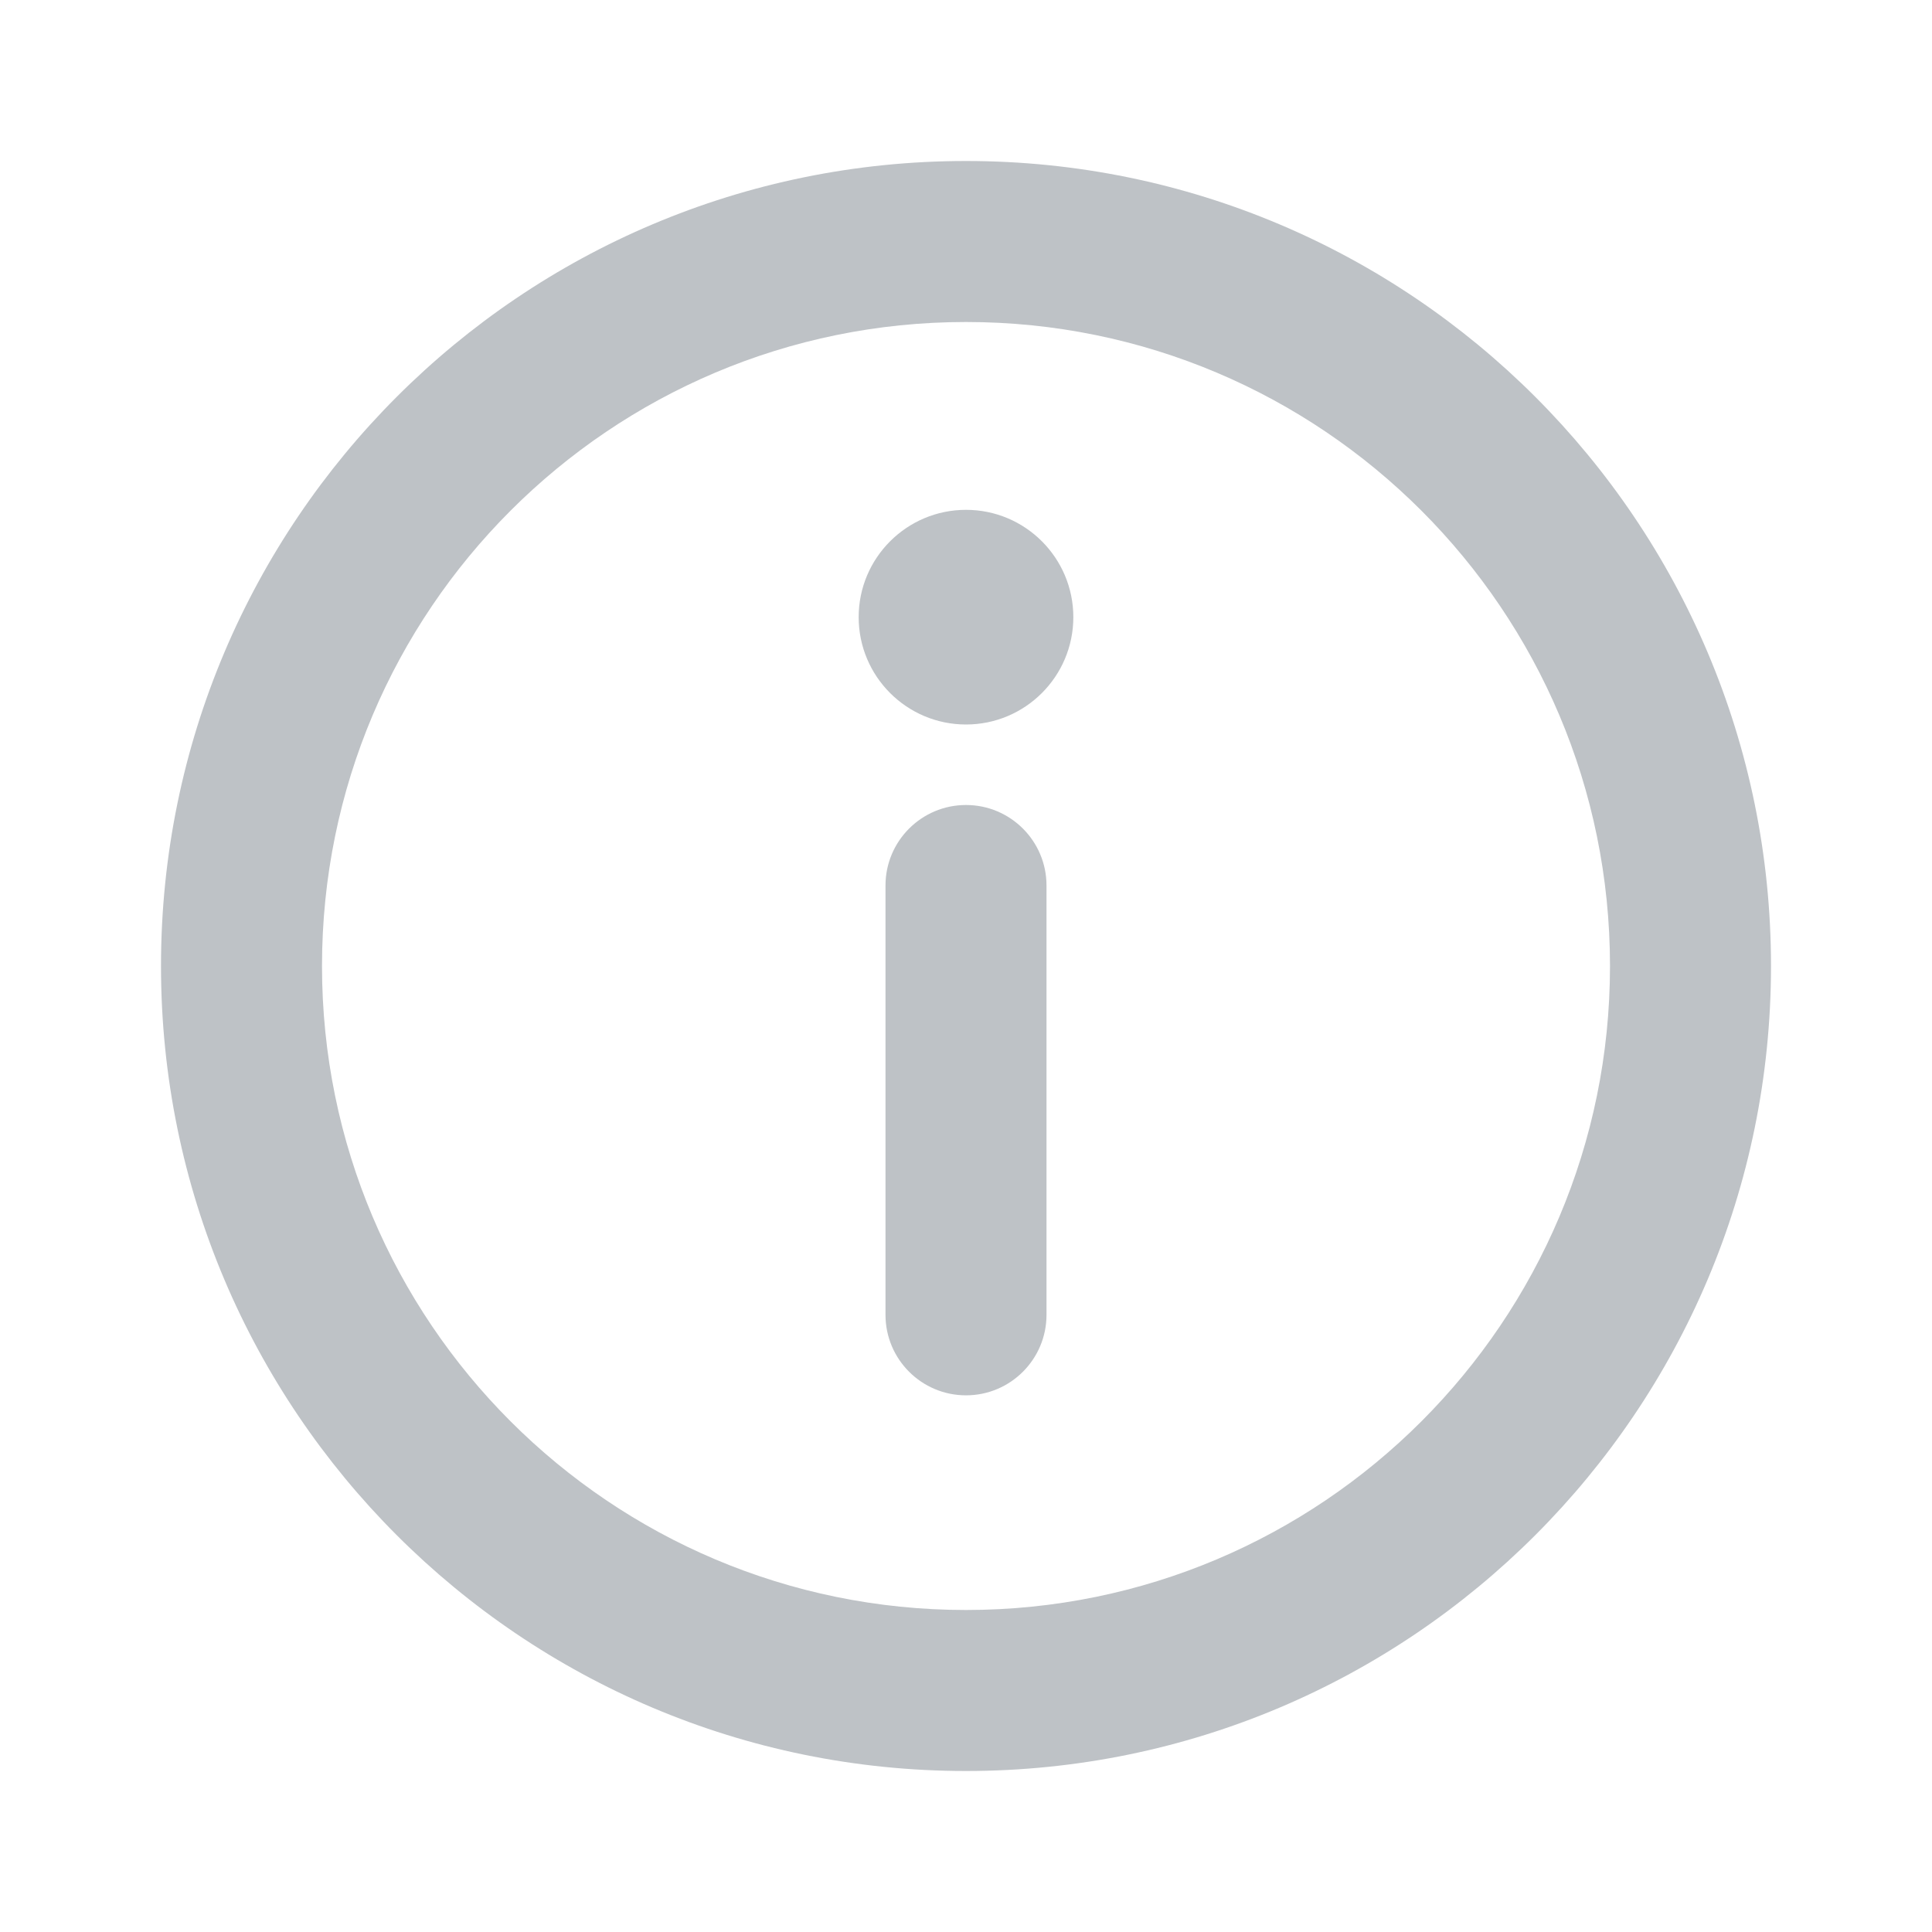
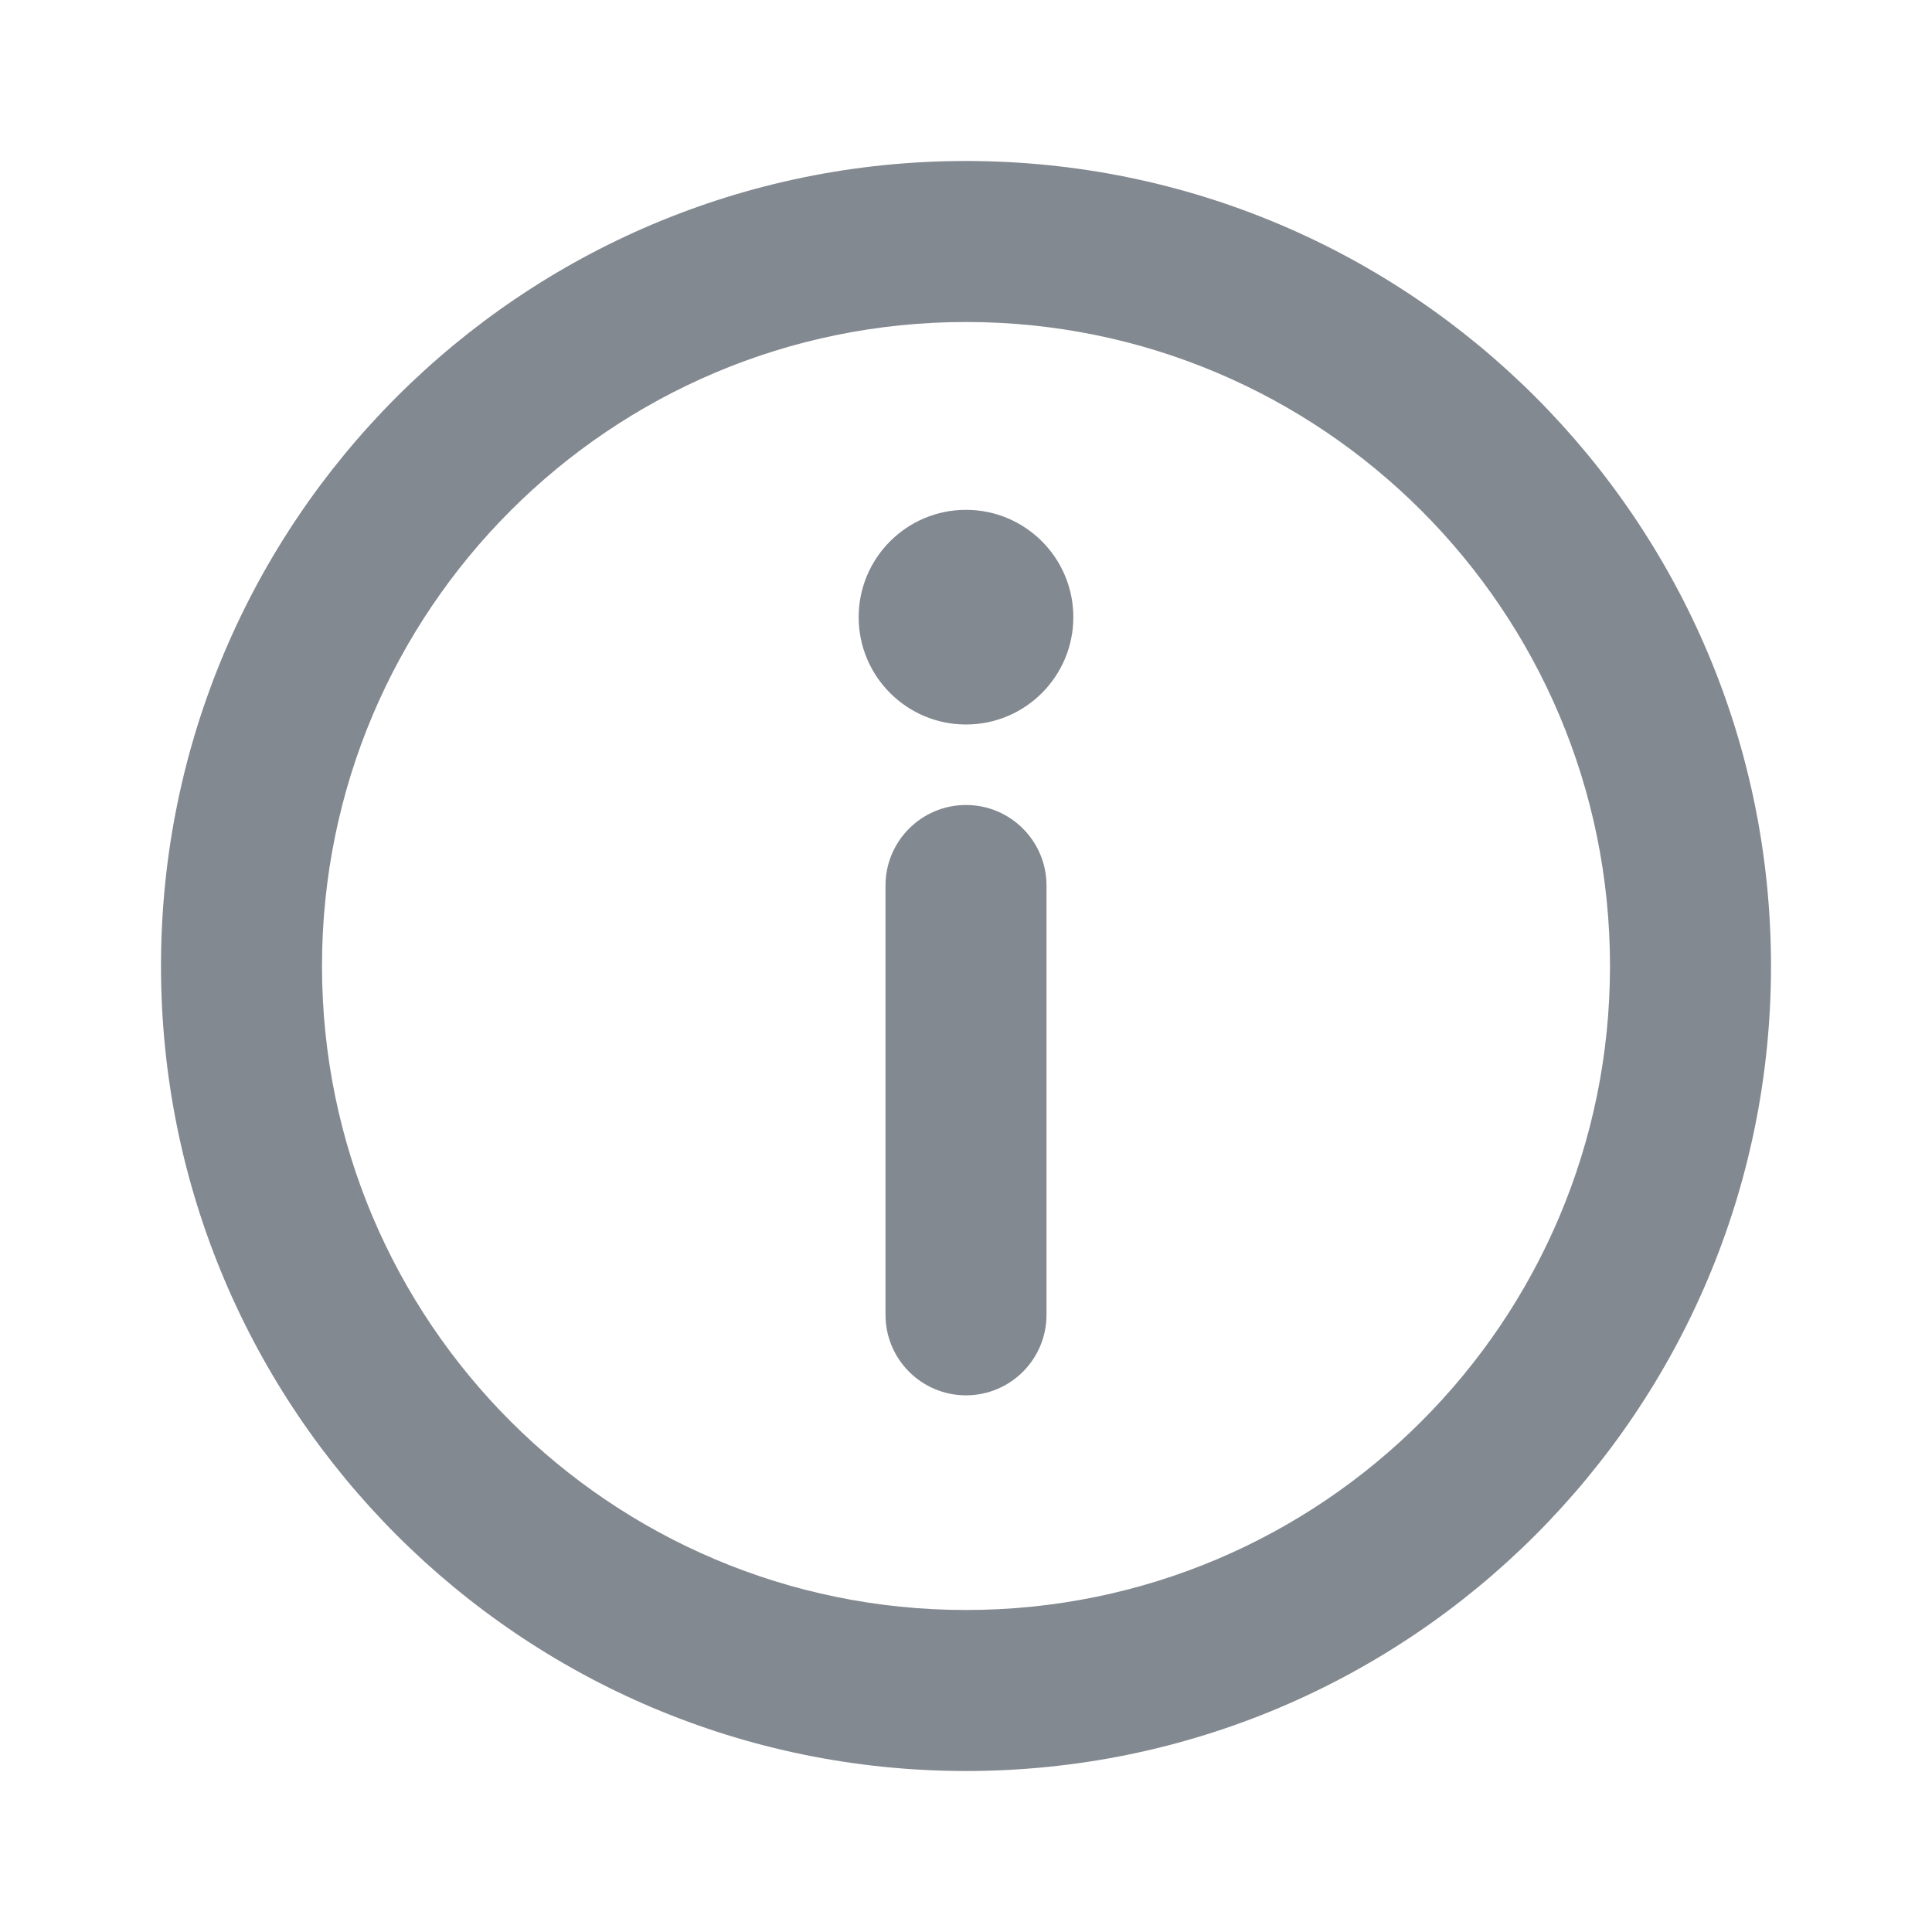
<svg xmlns="http://www.w3.org/2000/svg" width="18" height="18" viewBox="0 0 18 18" fill="#838990">
-   <path fill-rule="evenodd" clip-rule="evenodd" d="M9 3C5.686 3 3 5.686 3 9C3 12.314 5.686 15 9 15C12.314 15 15 12.314 15 9C15 5.686 12.314 3 9 3ZM9 1.5C4.858 1.5 1.5 4.858 1.5 9C1.5 13.142 4.858 16.5 9 16.5C13.142 16.5 16.5 13.142 16.5 9C16.5 4.858 13.142 1.5 9 1.5Z" fill="#BEC2C6" />
-   <path fill-rule="evenodd" clip-rule="evenodd" d="M9 7.5C9.414 7.5 9.75 7.836 9.75 8.25L9.75 12.25C9.75 12.664 9.414 13 9 13C8.586 13 8.25 12.664 8.25 12.25L8.25 8.25C8.25 7.836 8.586 7.5 9 7.5Z" fill="#BEC2C6" />
-   <path d="M9 6.75C9.552 6.75 10 6.302 10 5.75C10 5.198 9.552 4.75 9 4.75C8.448 4.75 8 5.198 8 5.75C8 6.302 8.448 6.75 9 6.75Z" fill="#BEC2C6" />
+   <path fill-rule="evenodd" clip-rule="evenodd" d="M9 3C5.686 3 3 5.686 3 9C3 12.314 5.686 15 9 15C12.314 15 15 12.314 15 9C15 5.686 12.314 3 9 3ZM9 1.5C4.858 1.5 1.5 4.858 1.5 9C1.5 13.142 4.858 16.5 9 16.5C13.142 16.5 16.5 13.142 16.5 9C16.5 4.858 13.142 1.5 9 1.5Z" />
+   <path fill-rule="evenodd" clip-rule="evenodd" d="M9 7.5C9.414 7.5 9.75 7.836 9.75 8.25L9.75 12.25C9.75 12.664 9.414 13 9 13C8.586 13 8.25 12.664 8.25 12.25L8.25 8.25C8.25 7.836 8.586 7.5 9 7.5Z" />
+   <path d="M9 6.75C9.552 6.75 10 6.302 10 5.75C10 5.198 9.552 4.75 9 4.75C8.448 4.75 8 5.198 8 5.75C8 6.302 8.448 6.75 9 6.75Z" />
</svg>
